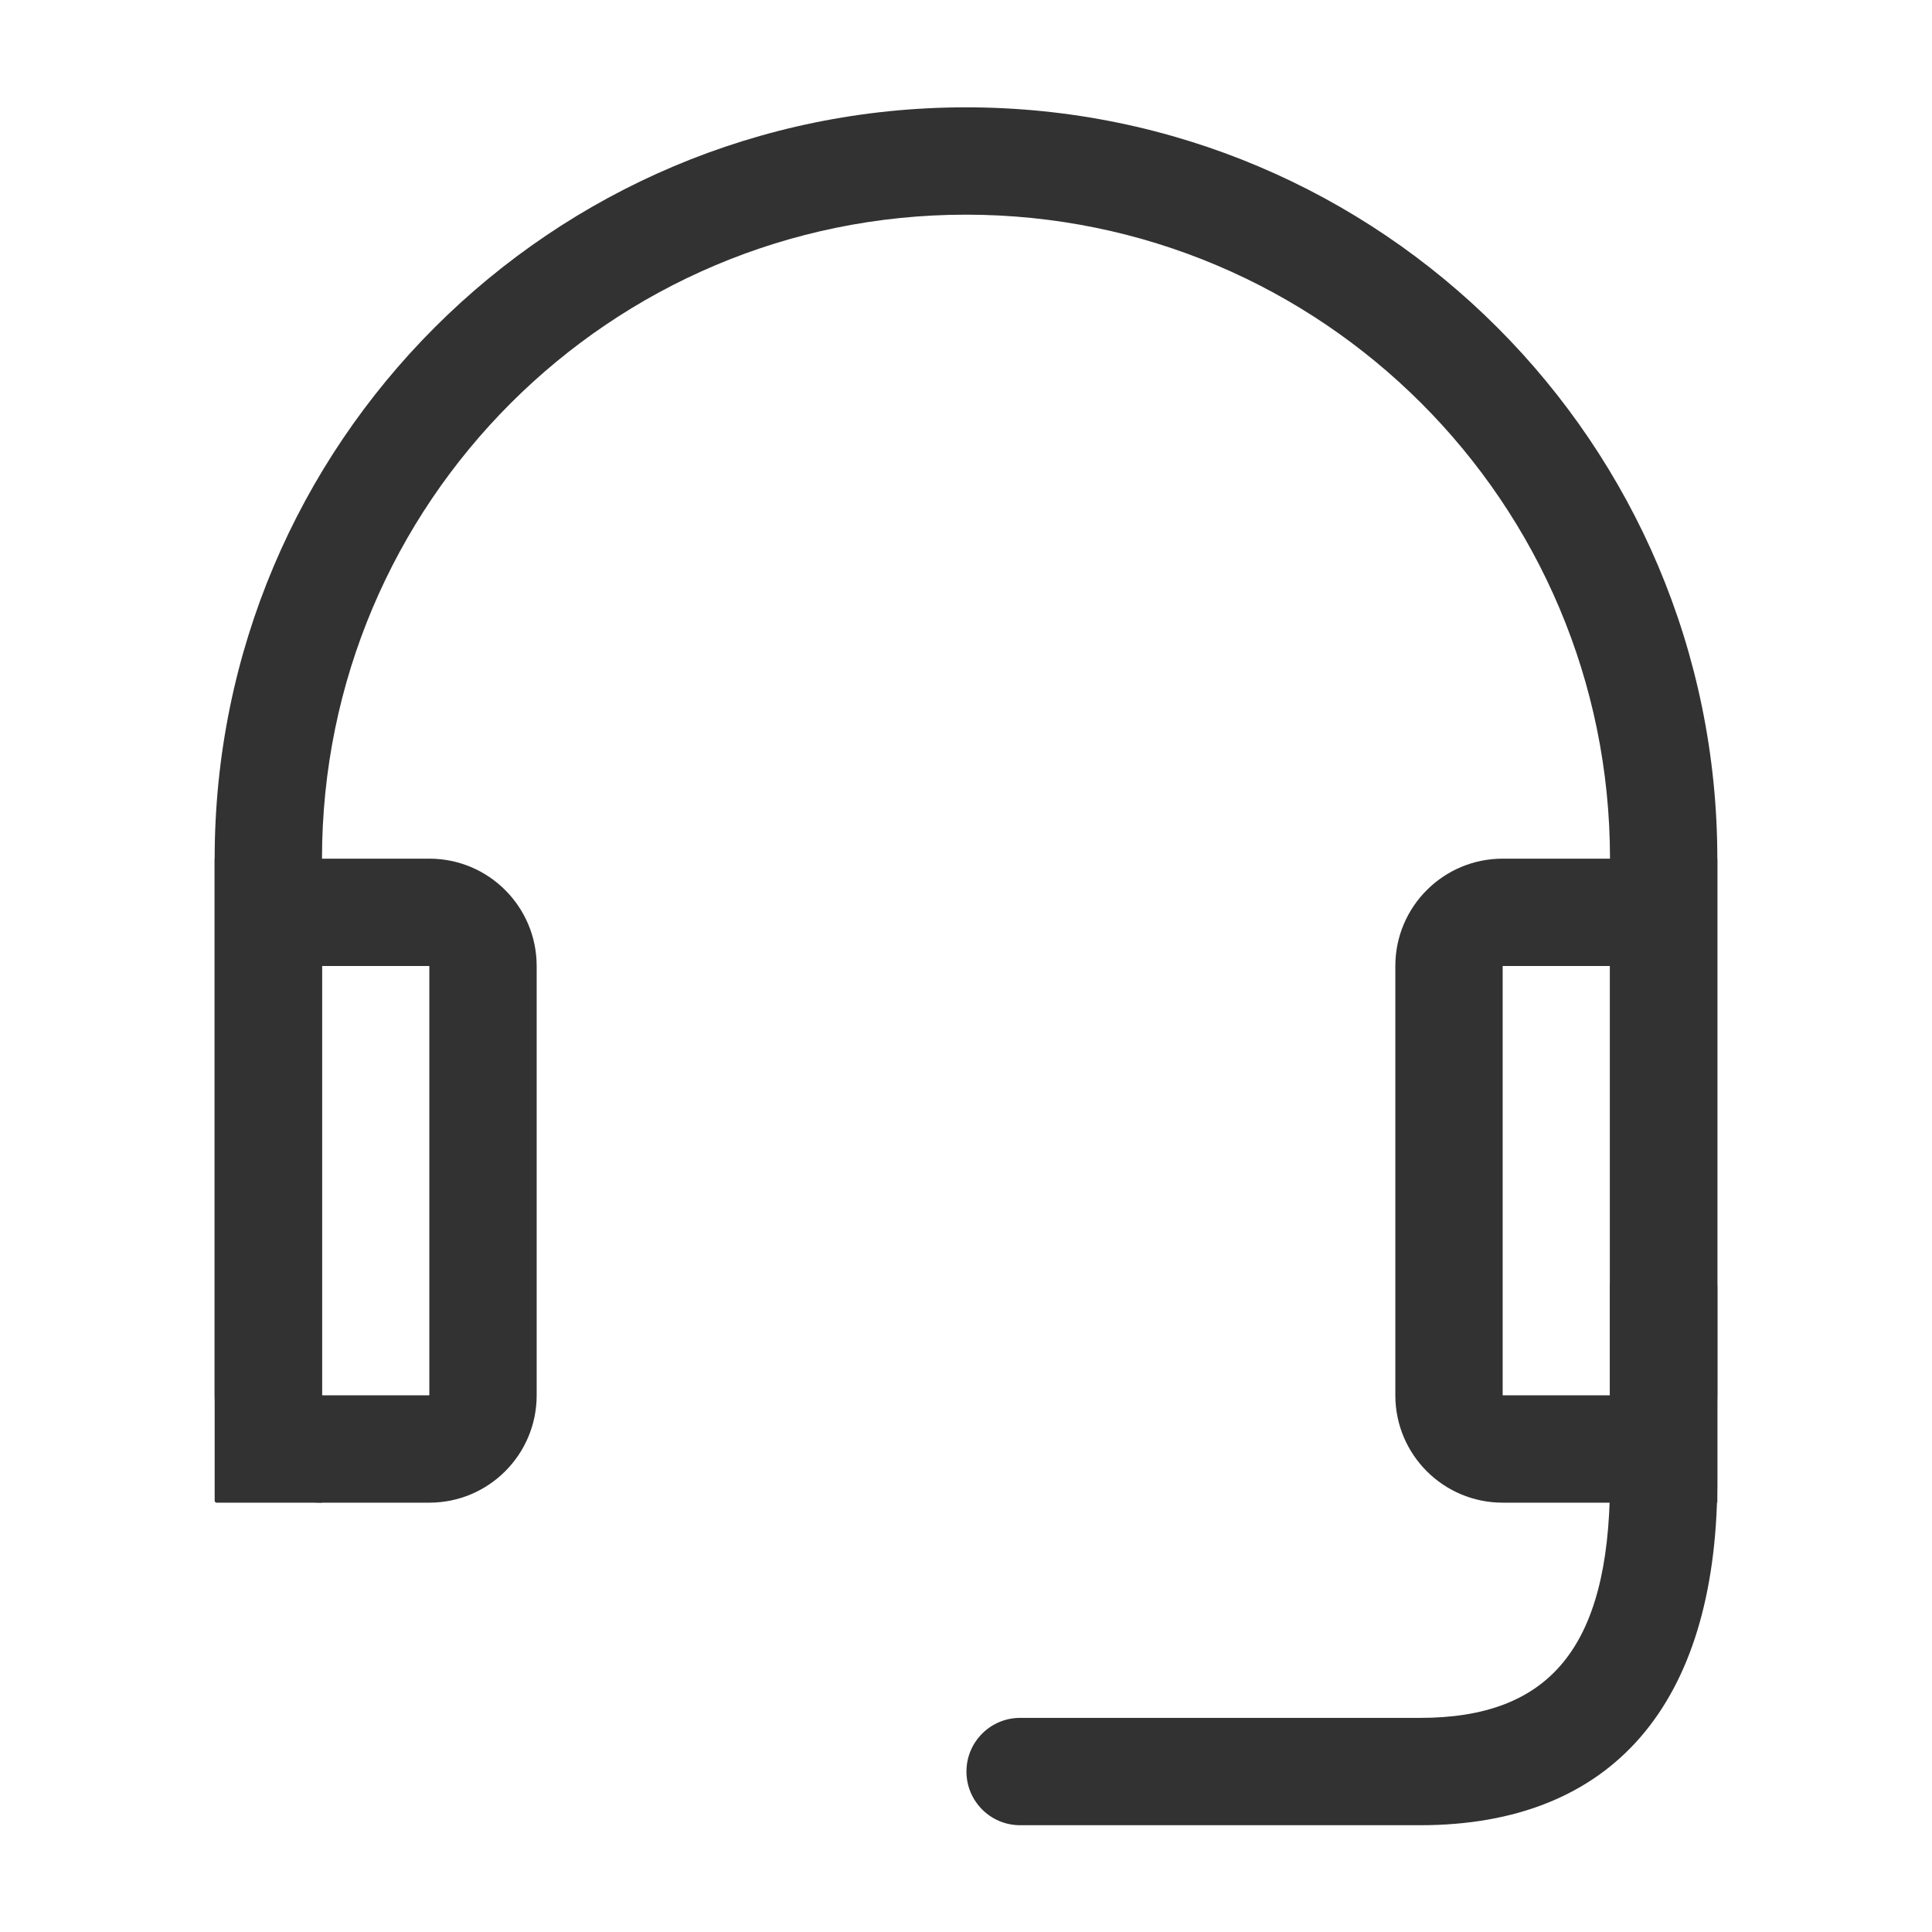
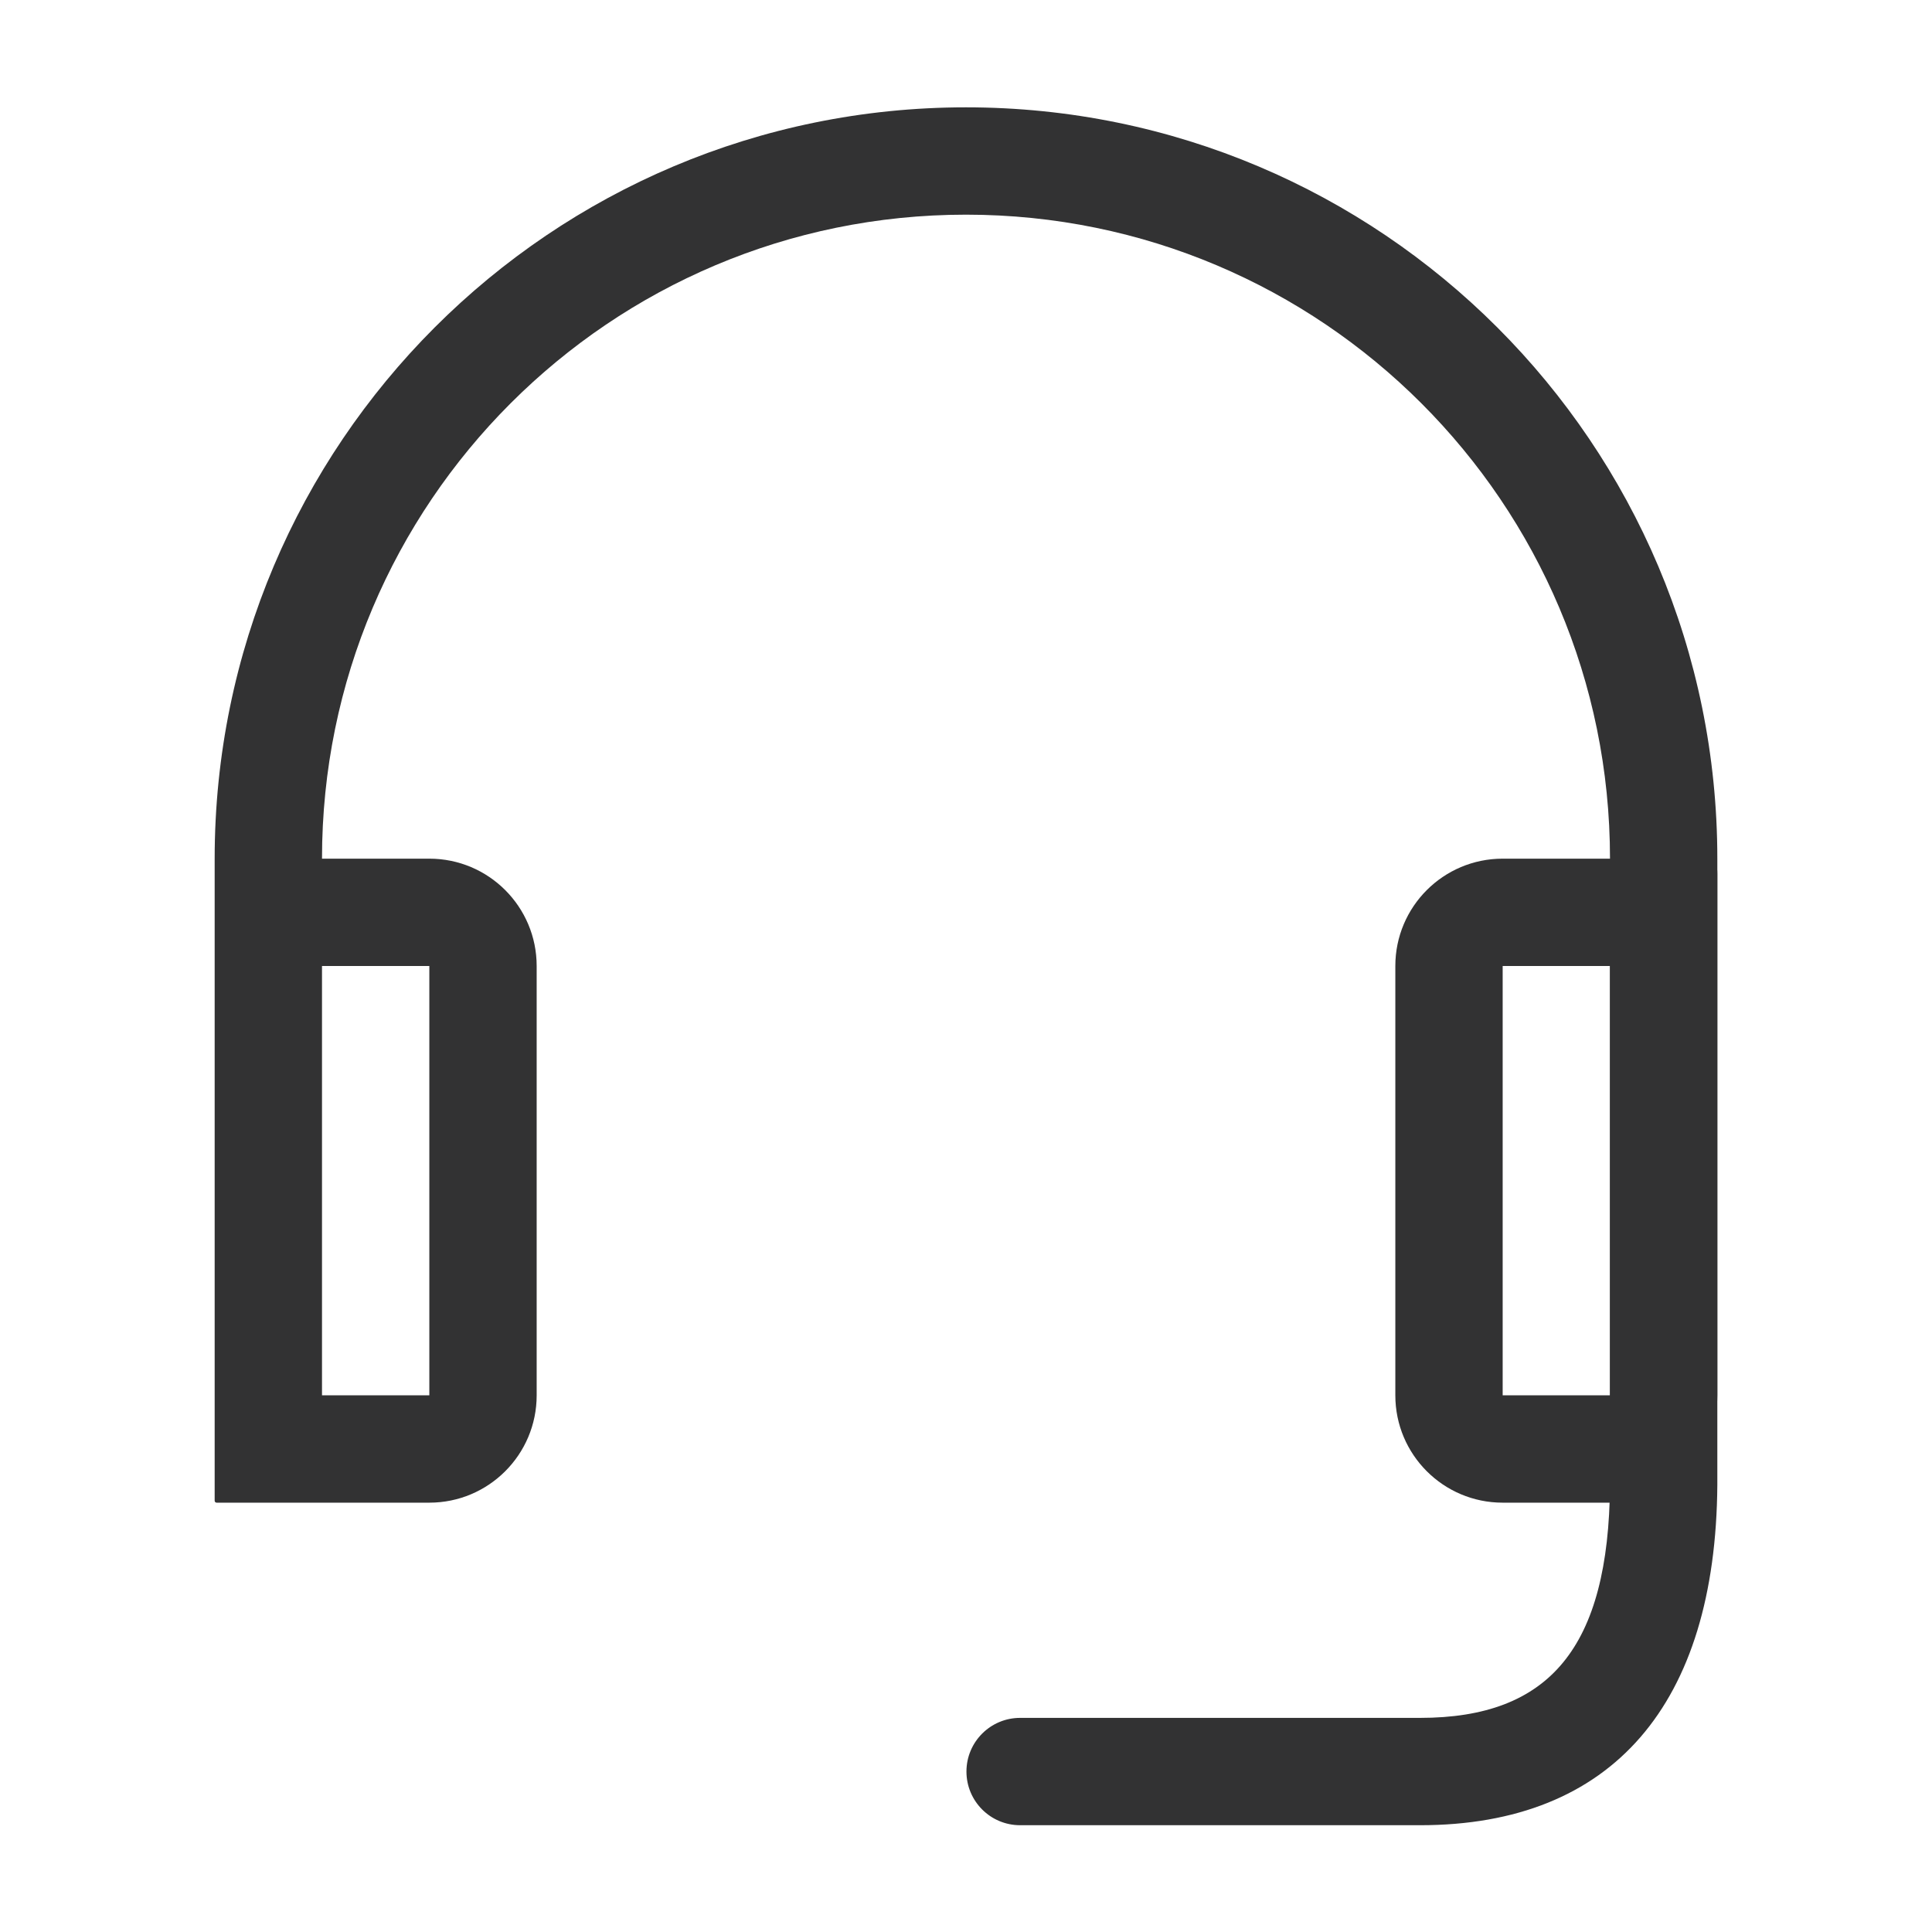
<svg xmlns="http://www.w3.org/2000/svg" width="1000" height="1000">
  <g fill="#323233" fill-rule="evenodd">
-     <path d="M111.111 444.444h55.556v333.334H112.11a1 1 0 0 1-1-1V444.444zM833.333 444.445h55.556v333.333h-55.556z" />
-     <path d="M166.667 500h55.555v222.222h-55.555V500zm55.555-55.556h-111.11v277.778c0 30.683 24.872 55.556 55.555 55.556h55.555c30.683 0 55.556-24.873 55.556-55.556V500c0-30.682-24.873-55.556-55.556-55.556zM833.333 500h-55.555v222.222h55.555V500zm-55.555-55.556h111.11v277.778c0 30.683-24.872 55.556-55.555 55.556h-55.555c-30.683 0-55.556-24.873-55.556-55.556V500c0-30.682 24.873-55.556 55.556-55.556zM166.667 444.444H111.11c0-214.777 174.112-388.888 388.889-388.888 214.777 0 388.889 174.111 388.889 388.888h-55.556c0-184.094-149.238-333.333-333.333-333.333-184.095 0-333.333 149.239-333.333 333.333z" fill-rule="nonzero" />
-     <path d="M833.333 666.666c0-15.34 12.437-27.777 27.778-27.777 15.342 0 27.778 12.437 27.778 27.778l-.002 102.015c-.82 113.295-54.112 176.047-153.865 176.047H528.01c-15.34 0-27.777-12.436-27.777-27.778 0-15.34 12.436-27.777 27.777-27.777h207.013c66.931 0 97.698-36.229 98.31-120.693l.001-101.815z" fill-rule="nonzero" />
+     <path d="M833.333 444.444c0-184.094-149.238-333.333-333.333-333.333-184.095 0-333.333 149.239-333.333 333.333h55.555c30.683 0 55.556 24.874 55.556 55.556v222.222c0 30.683-24.873 55.556-55.556 55.556H112.111a1 1 0 0 1-1-1V444.444c0-214.777 174.112-388.888 388.889-388.888 214.777 0 388.889 174.111 388.889 388.888v277.778c0 30.683-24.873 55.556-55.556 55.556h-55.555c-30.683 0-55.556-24.873-55.556-55.556V500c0-30.682 24.873-55.556 55.556-55.556h55.555zm0 55.556h-55.555v222.222h55.555V500zm-666.666 0v222.222h55.555V500h-55.555z" />
+     <path d="M833.333 452.274c0-15.341 12.437-27.778 27.778-27.777 15.342 0 27.778 12.436 27.778 27.778l-.002 316.407c-.82 113.295-54.112 176.047-153.865 176.047H528.01c-15.34 0-27.777-12.436-27.777-27.778 0-15.34 12.436-27.777 27.777-27.777h207.013c66.931 0 97.698-36.229 98.31-120.693l.001-316.207z" />
  </g>
</svg>
